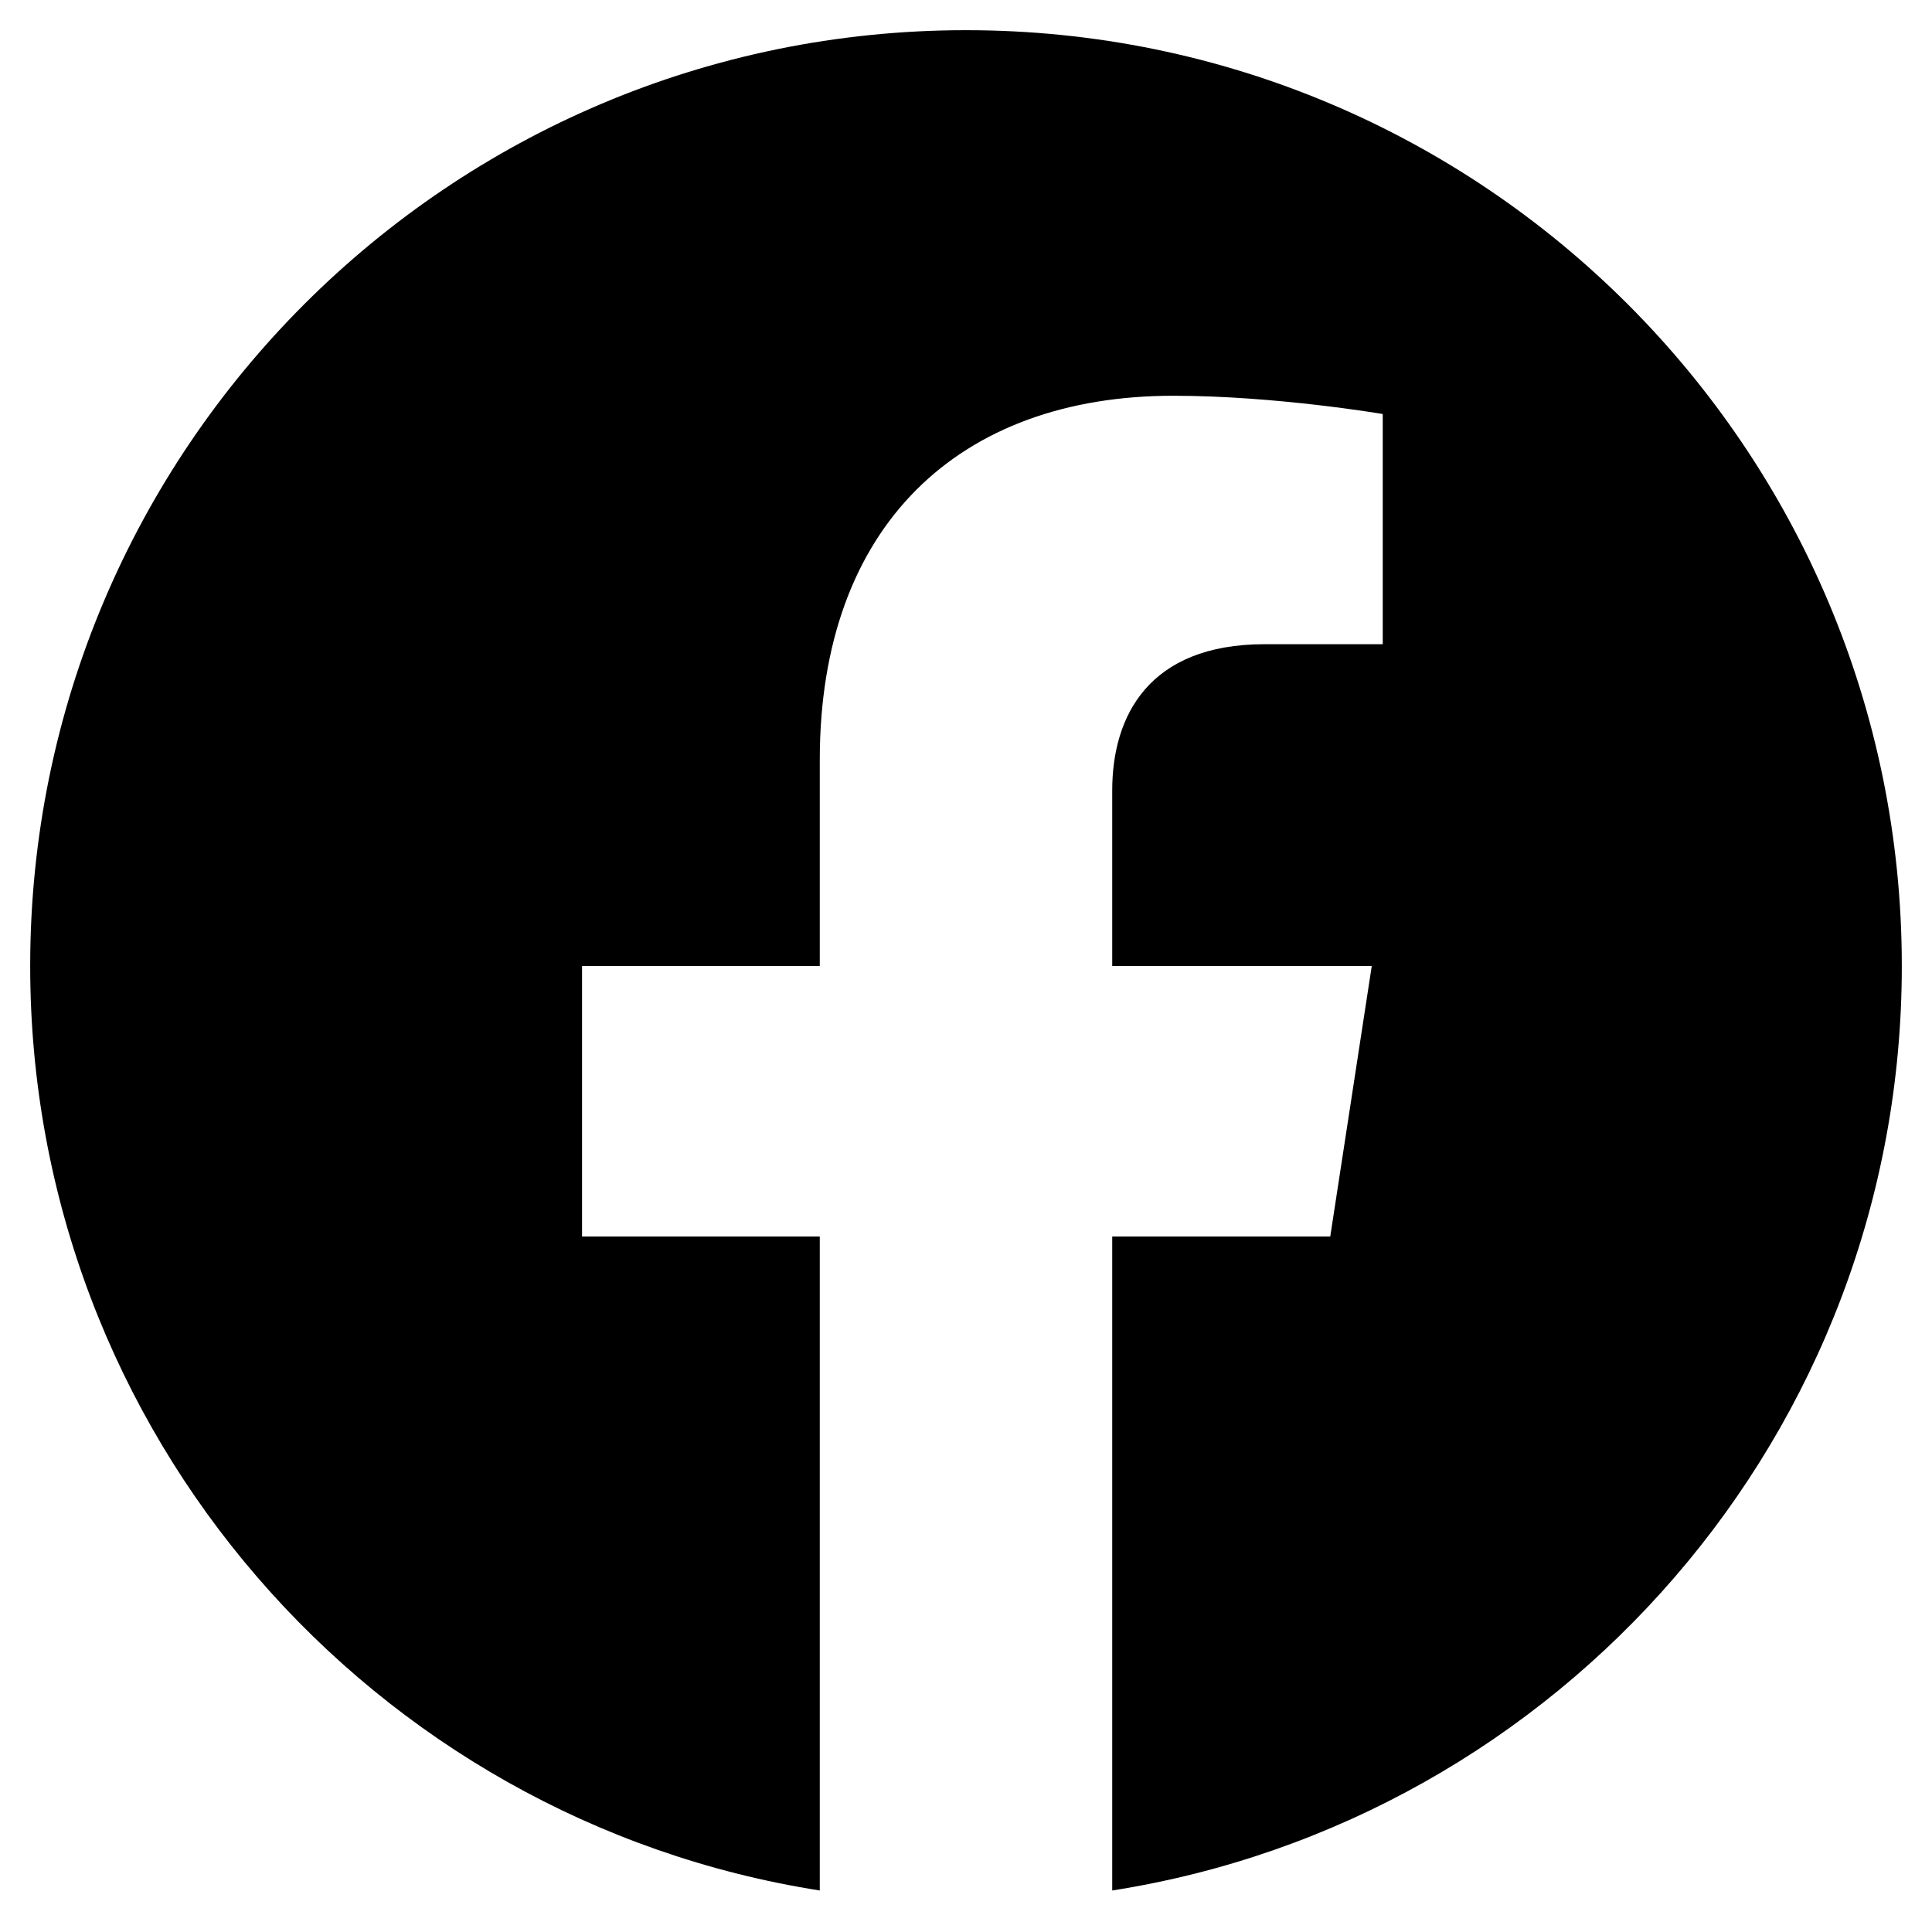
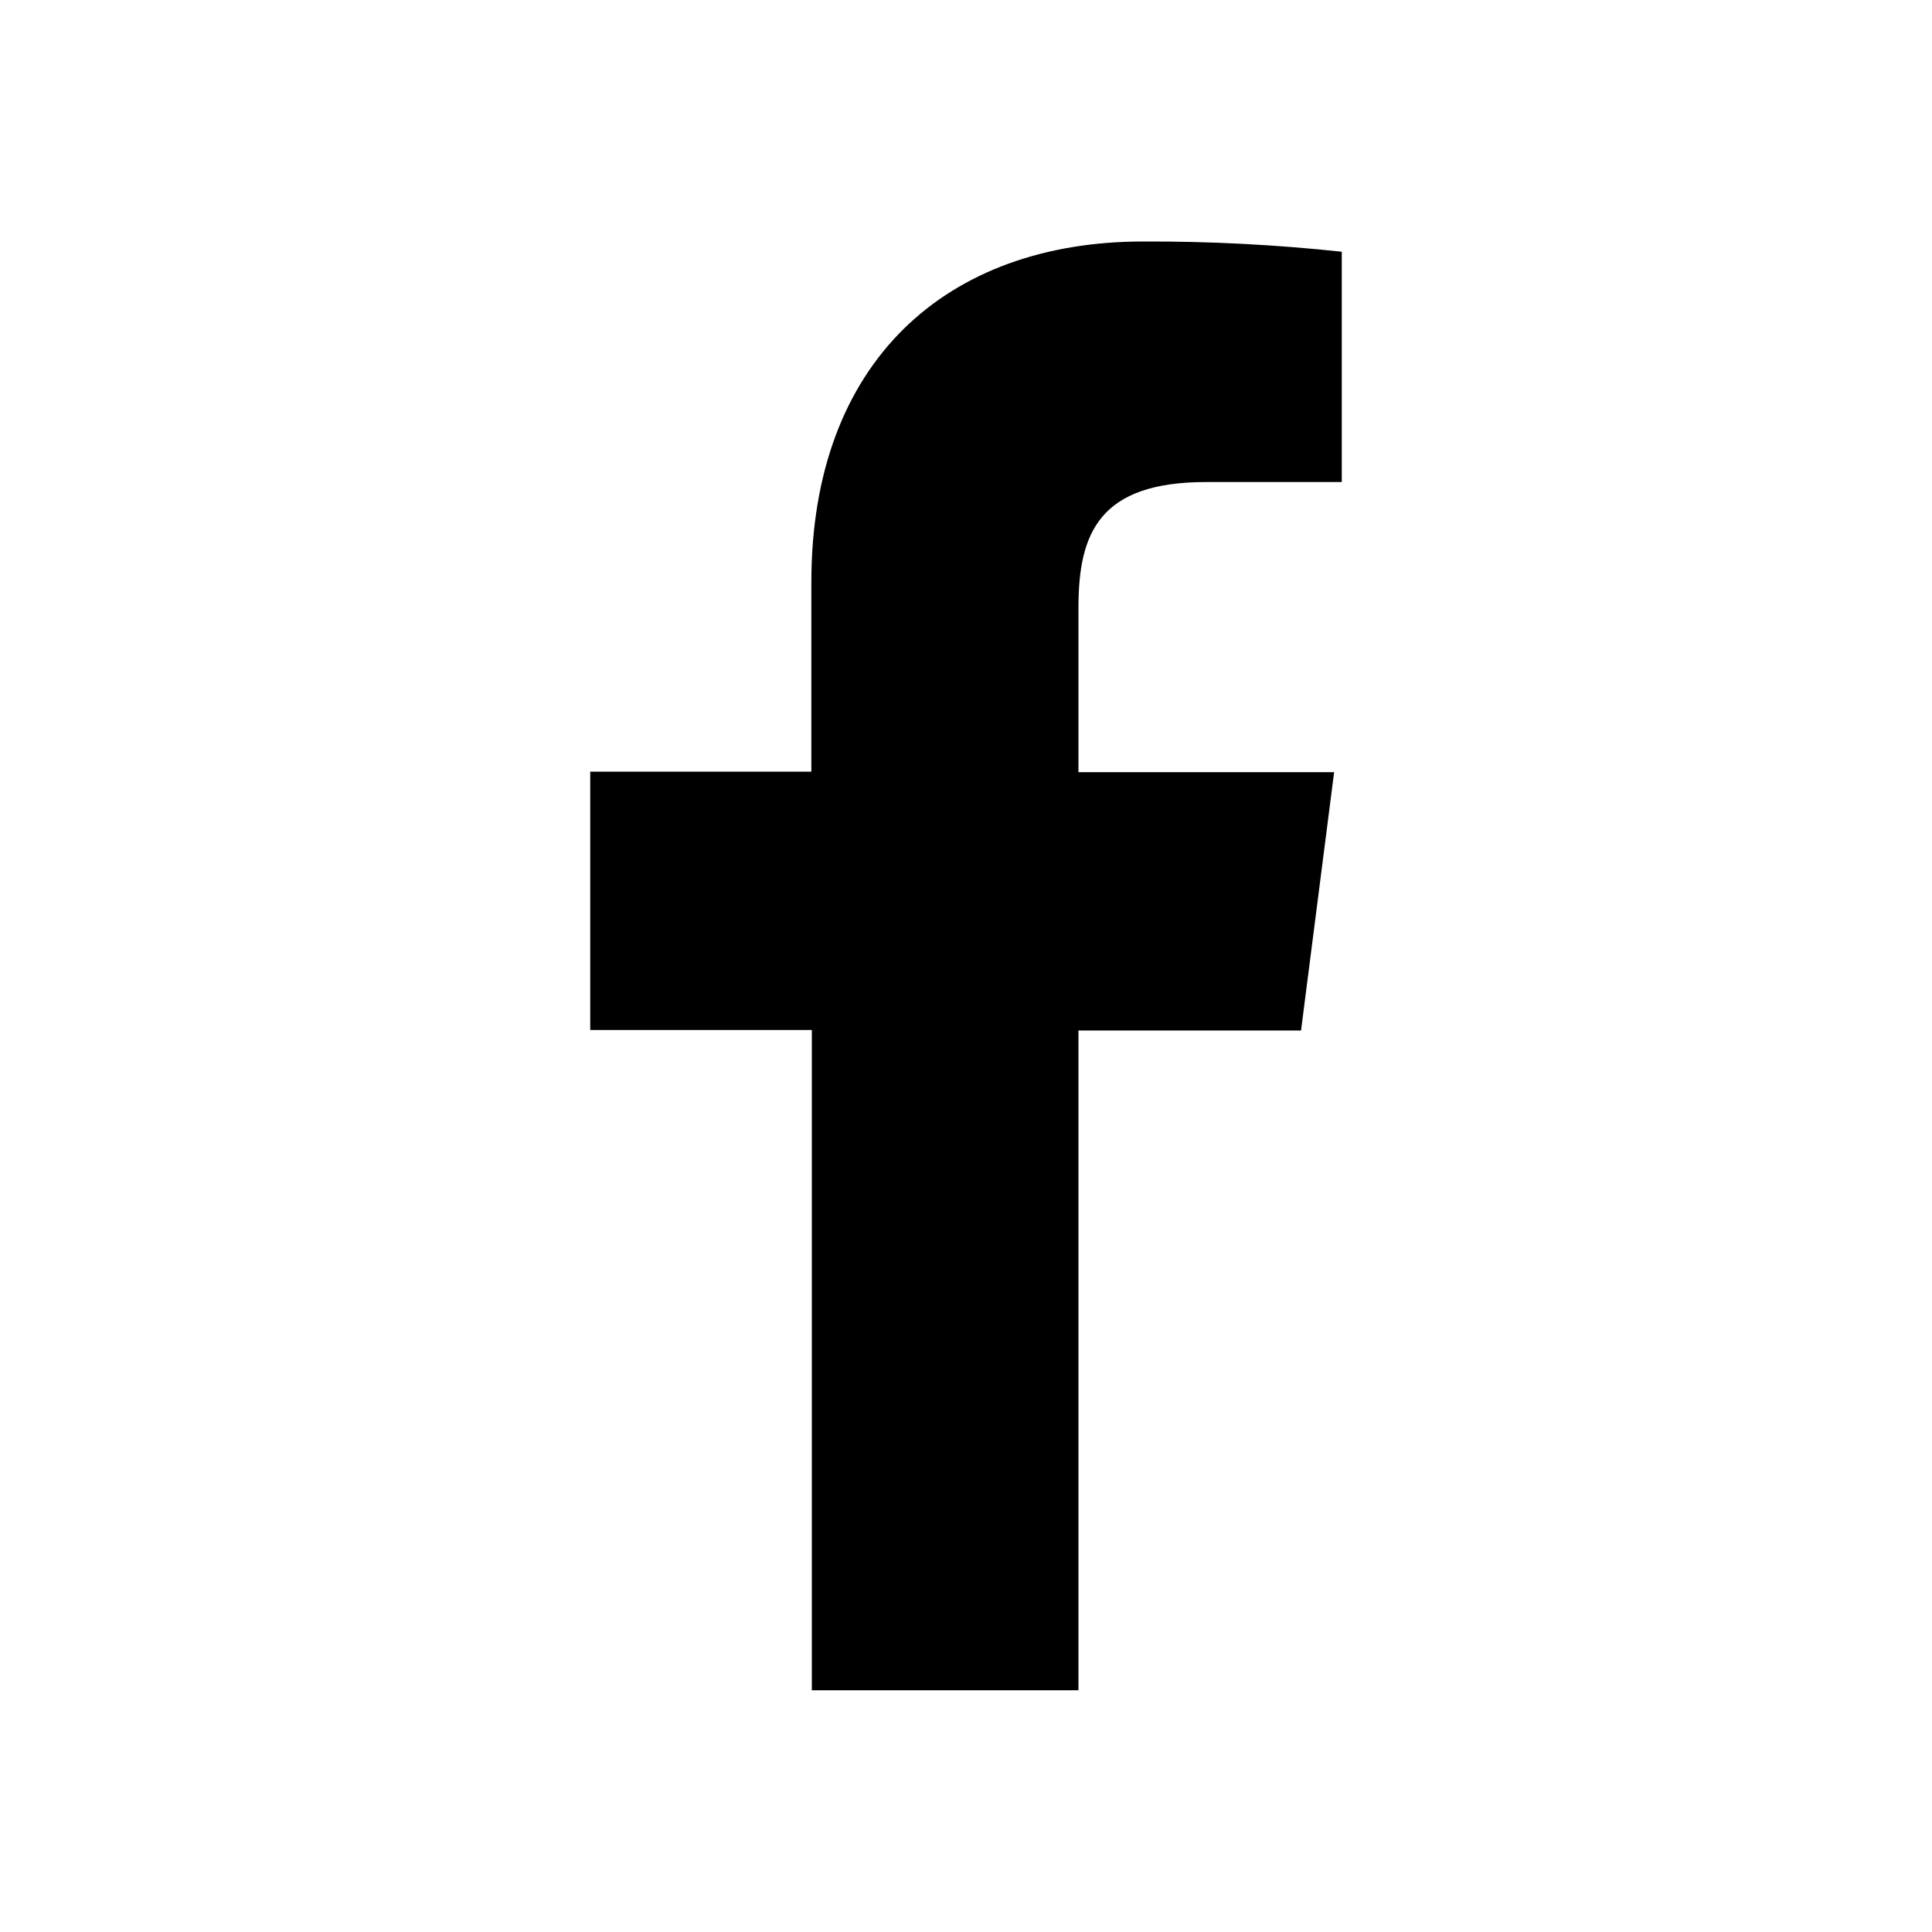
- <svg xmlns="http://www.w3.org/2000/svg" viewBox="0 0 512 512">
-   <path d="M504 256C504 119 393 8 256 8S8 119 8 256c0 123.78 90.69 226.38 209.25 245V327.69h-63V256h63v-54.64c0-62.15 37-96.48 93.67-96.48 27.14 0 55.52 4.84 55.52 4.84v61h-31.28c-30.8 0-40.41 19.12-40.41 38.73V256h68.78l-11 71.69h-57.78V501C413.31 482.38 504 379.78 504 256z" />
+ <svg xmlns="http://www.w3.org/2000/svg" width="24" height="24" style="transform: ;msFilter:;">
+   <path d="M13.397 20.997v-8.196h2.765l.411-3.209h-3.176V7.548c0-.926.258-1.56 1.587-1.56h1.684V3.127A22.336 22.336 0 0 0 14.201 3c-2.444 0-4.122 1.492-4.122 4.231v2.355H7.332v3.209h2.753v8.202h3.312z" />
</svg>
